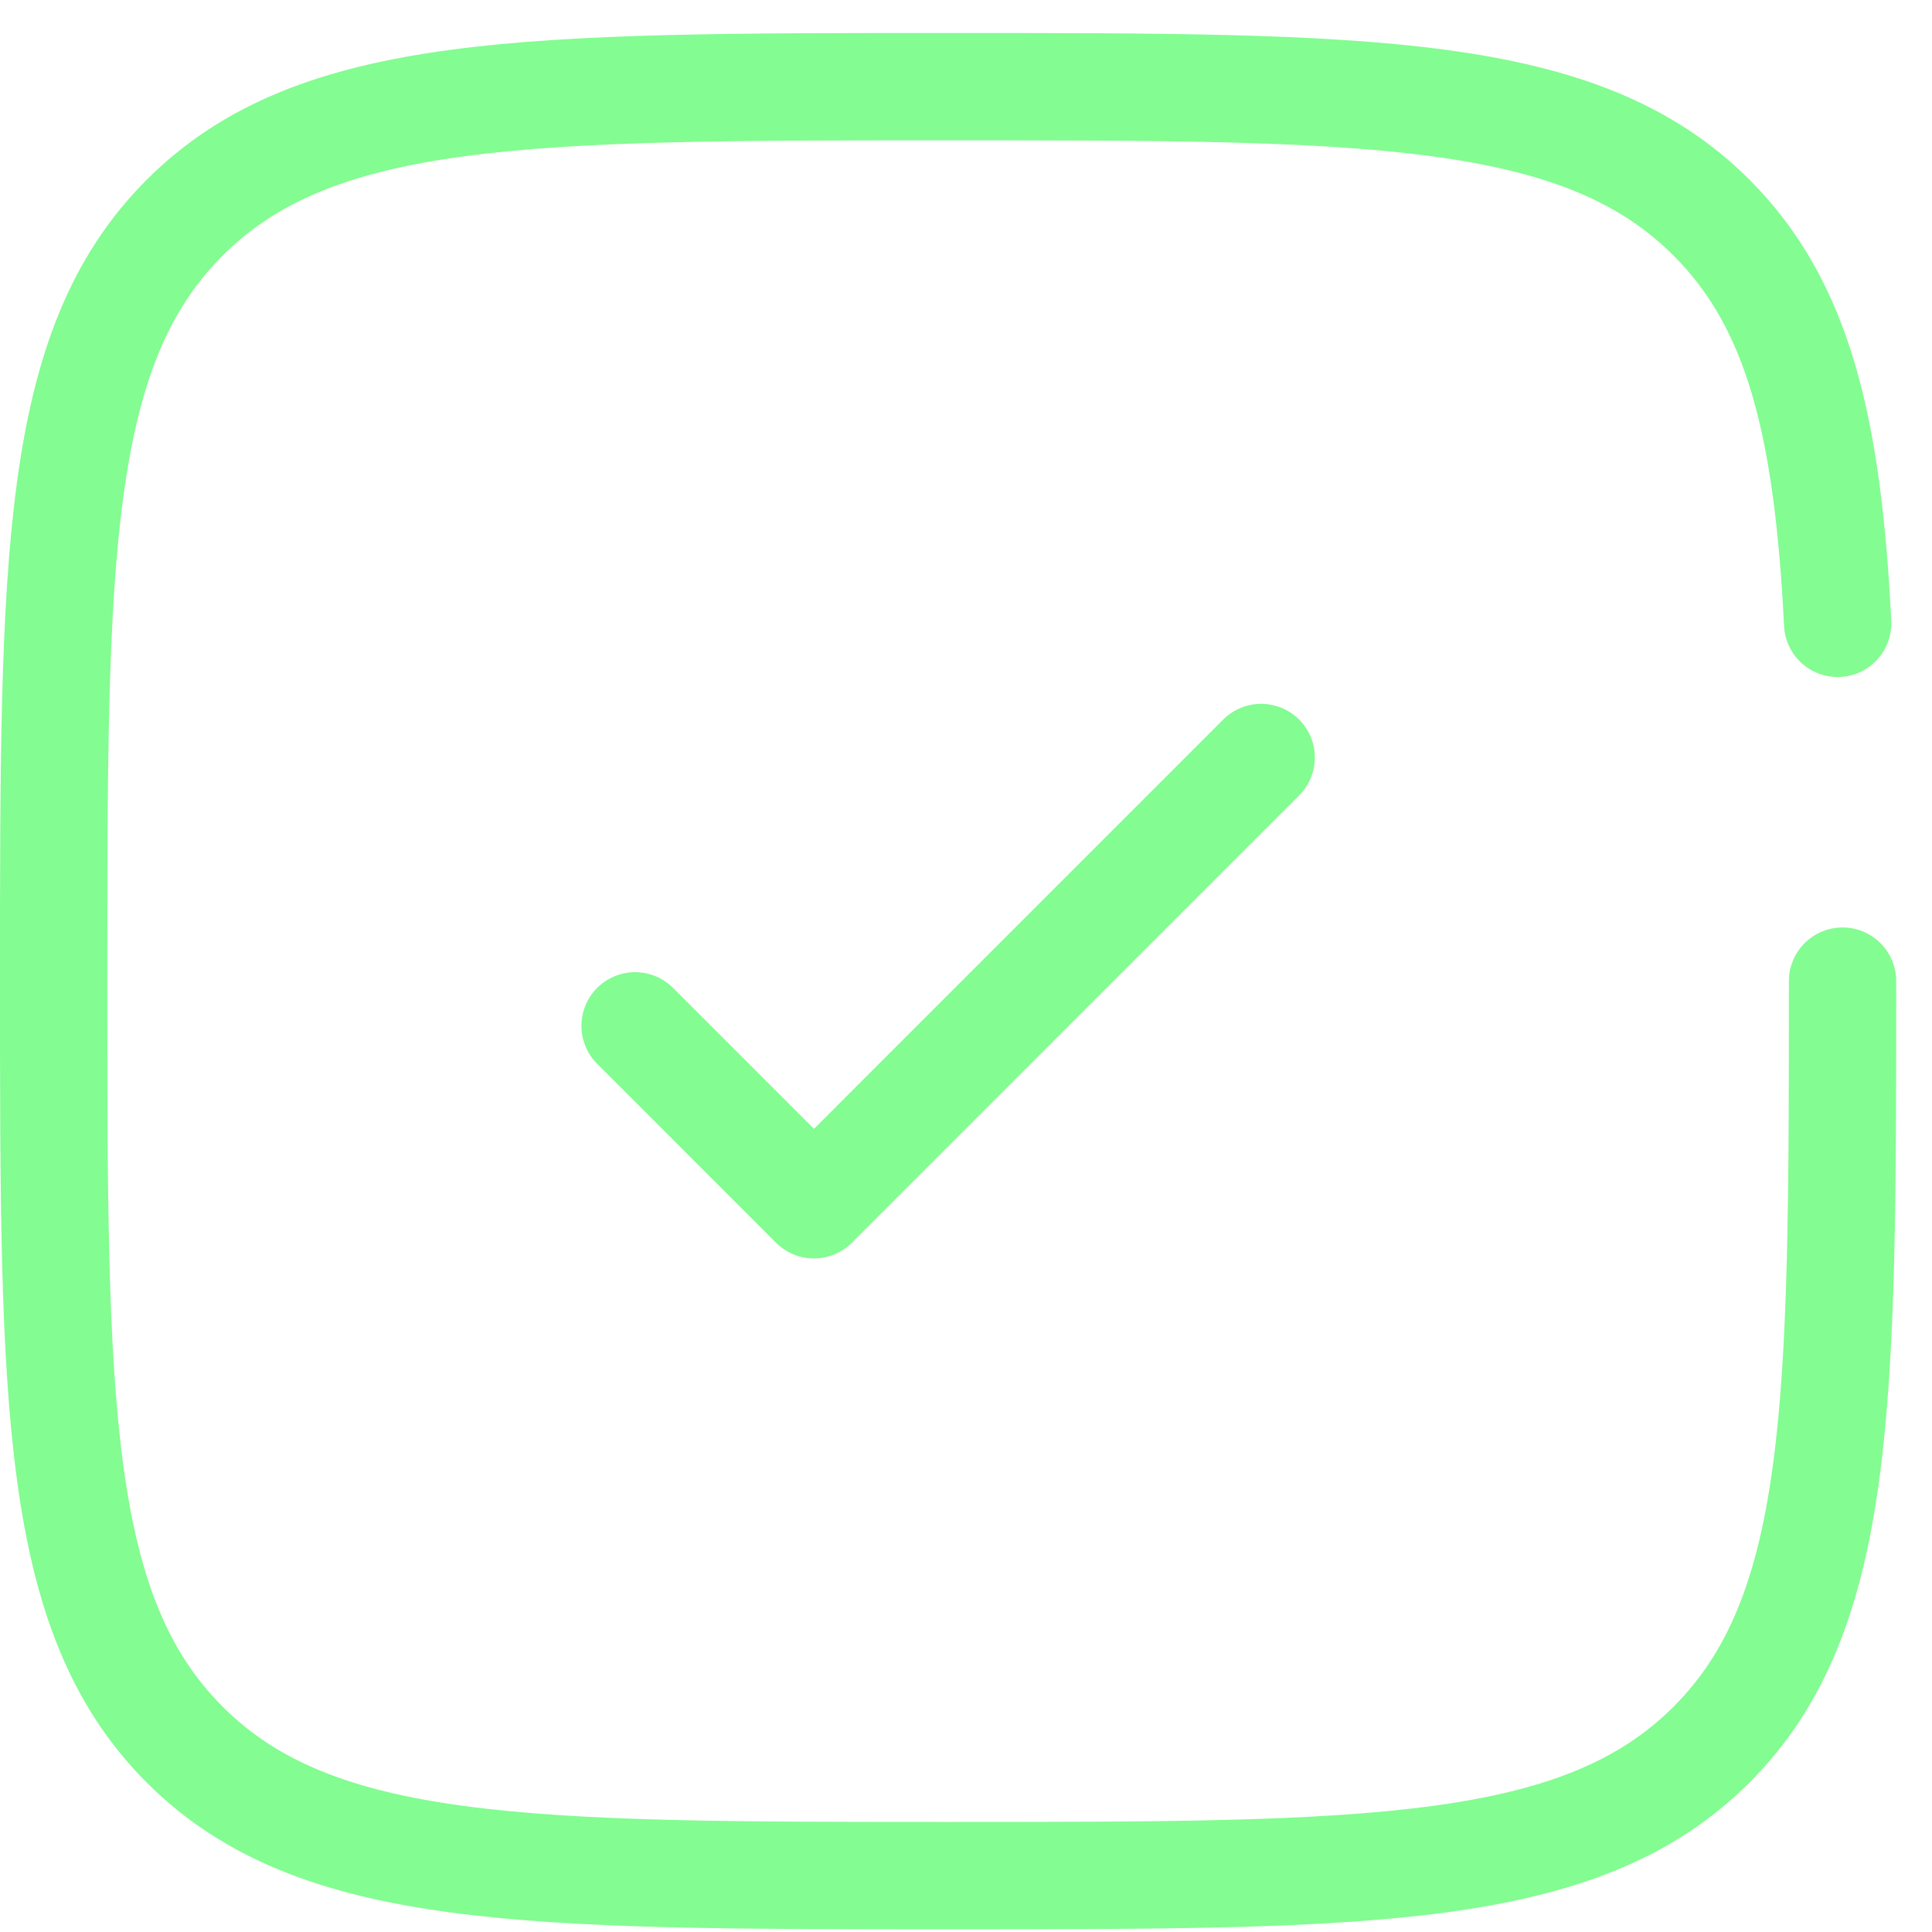
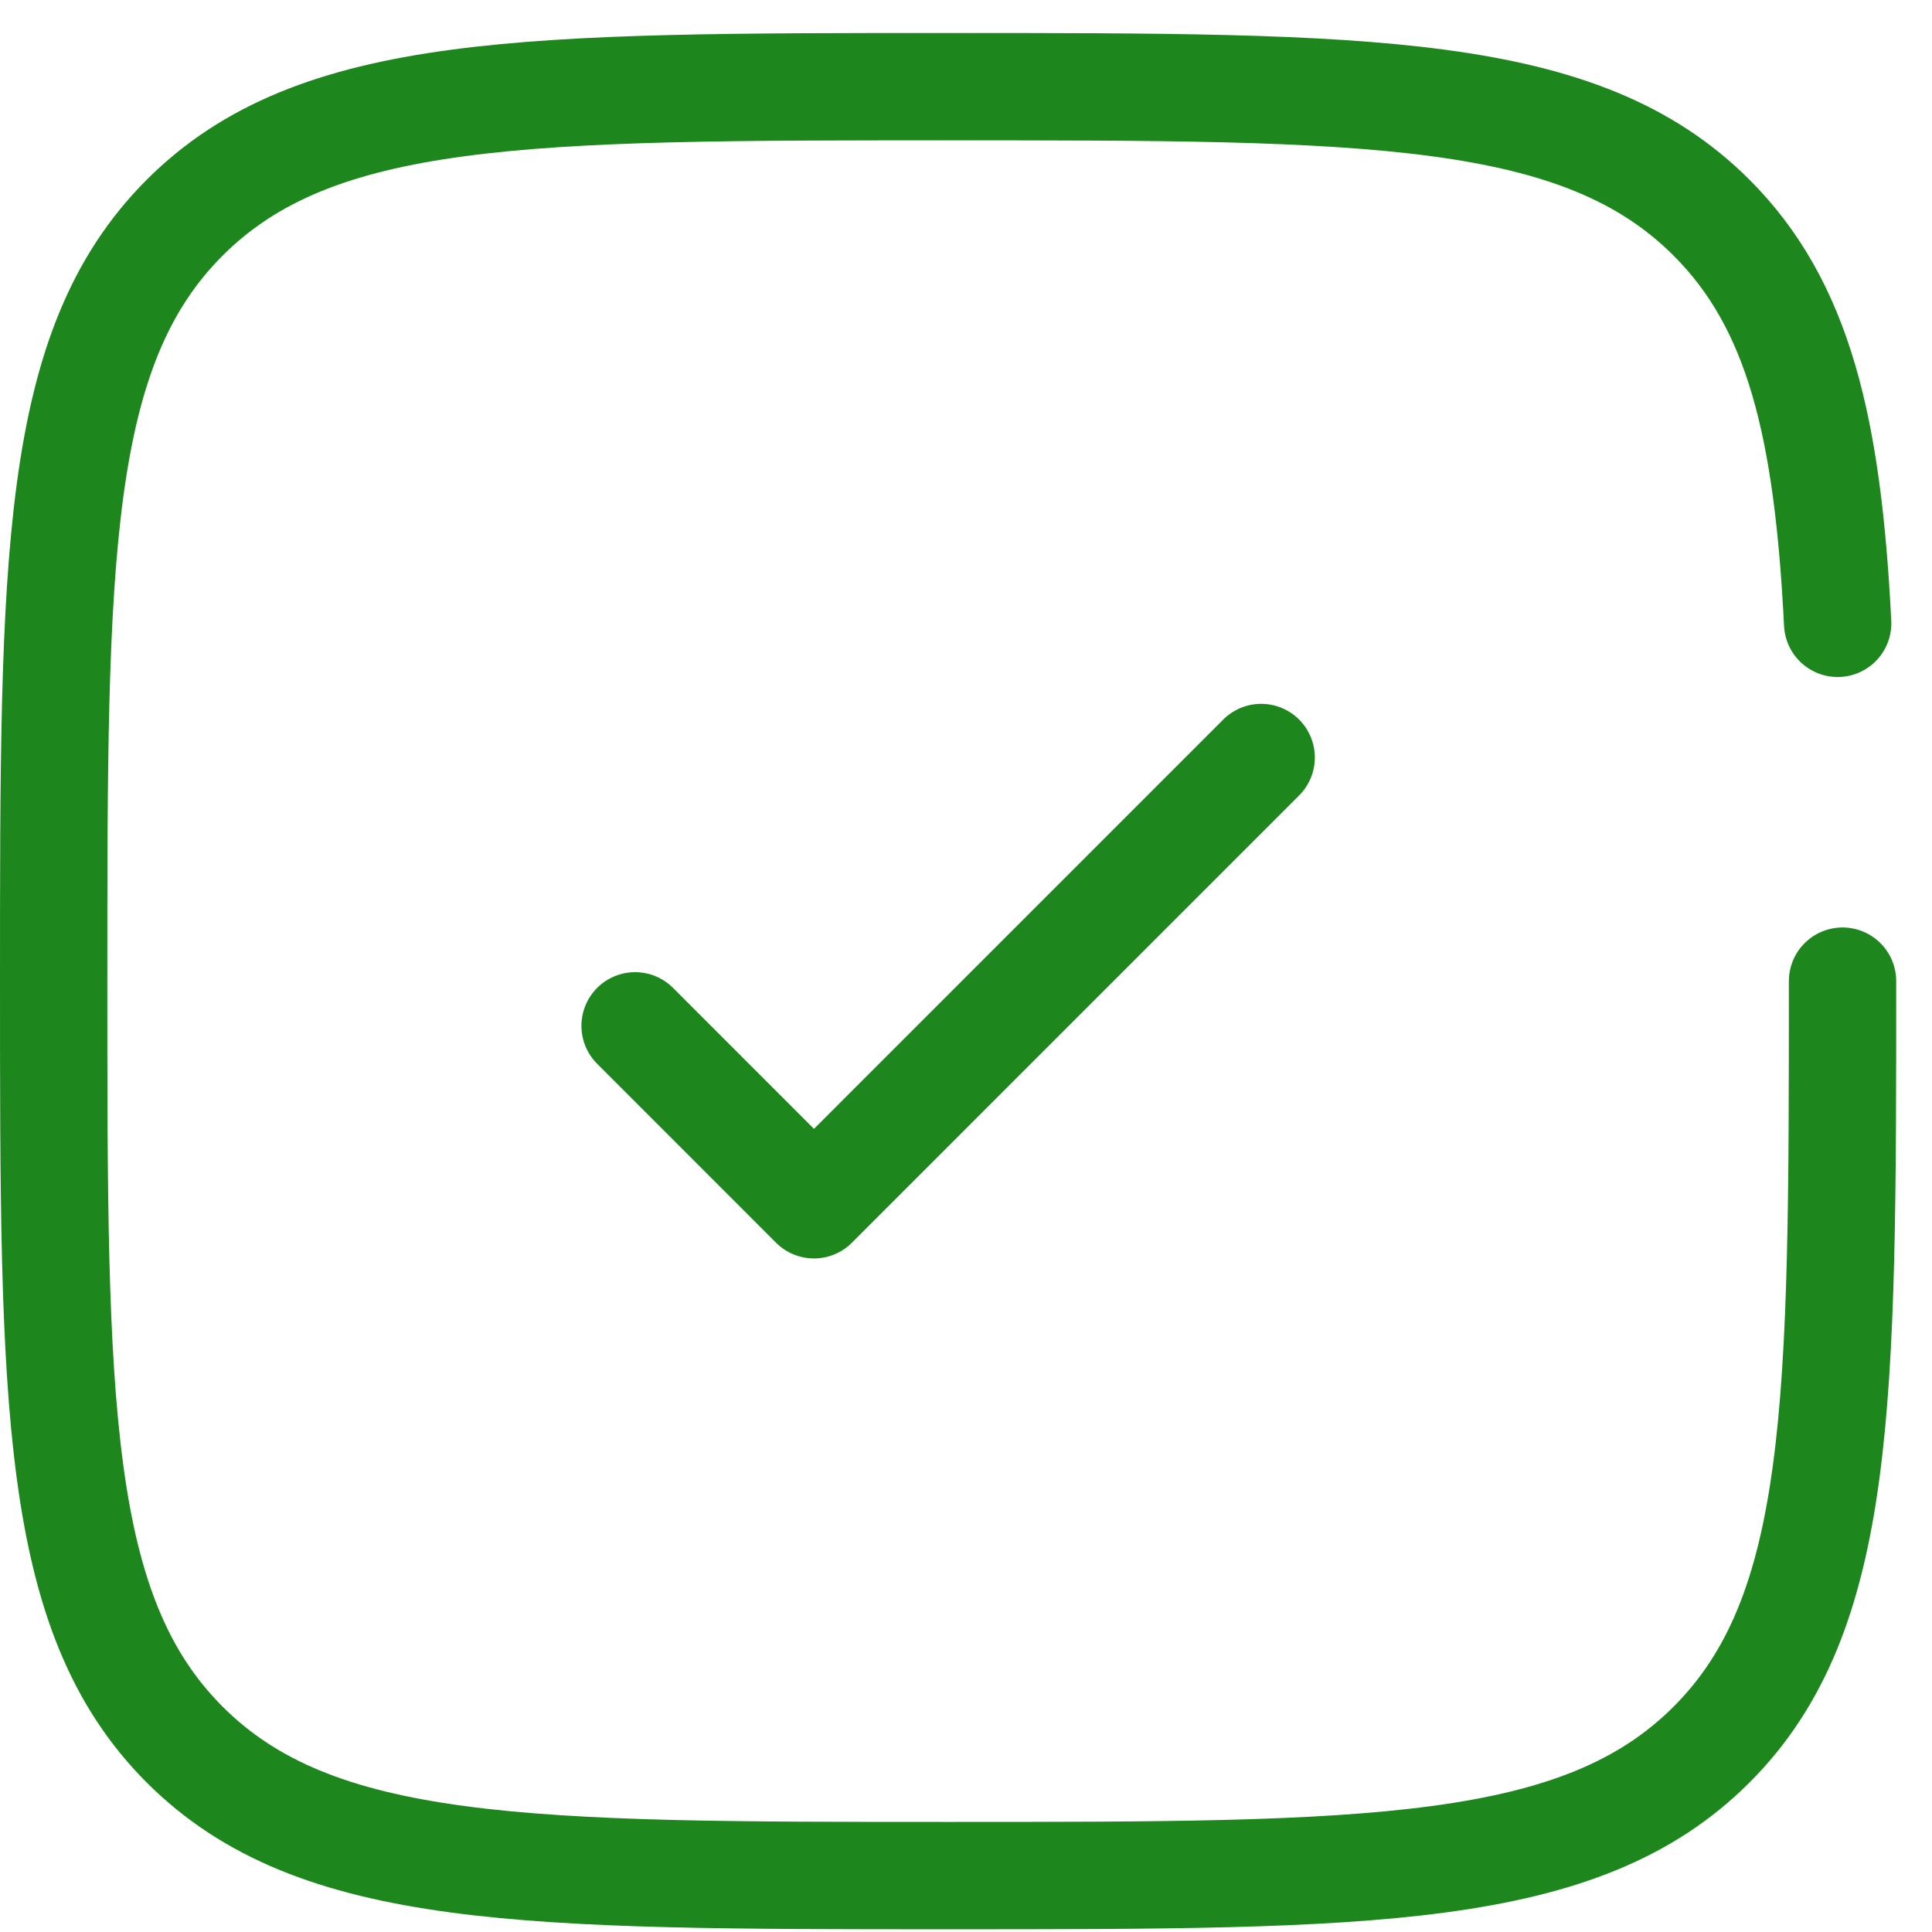
<svg xmlns="http://www.w3.org/2000/svg" width="36" height="36" viewBox="0 0 36 36" fill="none">
-   <path d="M11.834 19.115L15.167 22.449L23.5 14.115" stroke="#83FC91" stroke-width="2" stroke-linecap="round" stroke-linejoin="round" />
-   <path d="M34.333 18.282C34.333 26.139 34.333 30.067 31.892 32.508C29.452 34.949 25.523 34.949 17.667 34.949C9.81 34.949 5.882 34.949 3.441 32.508C1 30.067 1 26.139 1 18.282C1 10.425 1 6.497 3.441 4.056C5.882 1.615 9.81 1.615 17.667 1.615C25.523 1.615 29.452 1.615 31.892 4.056C33.516 5.679 34.059 7.959 34.242 11.615" stroke="#83FC91" stroke-width="2" stroke-linecap="round" />
+   <path d="M11.834 19.115L15.167 22.449L23.5 14.115" stroke="#1D871D" stroke-width="2" stroke-linecap="round" stroke-linejoin="round" />
+   <path d="M34.333 18.282C34.333 26.139 34.333 30.067 31.892 32.508C29.452 34.949 25.523 34.949 17.667 34.949C9.81 34.949 5.882 34.949 3.441 32.508C1 30.067 1 26.139 1 18.282C1 10.425 1 6.497 3.441 4.056C5.882 1.615 9.81 1.615 17.667 1.615C25.523 1.615 29.452 1.615 31.892 4.056C33.516 5.679 34.059 7.959 34.242 11.615" stroke="#1D871D" stroke-width="2" stroke-linecap="round" />
</svg>
